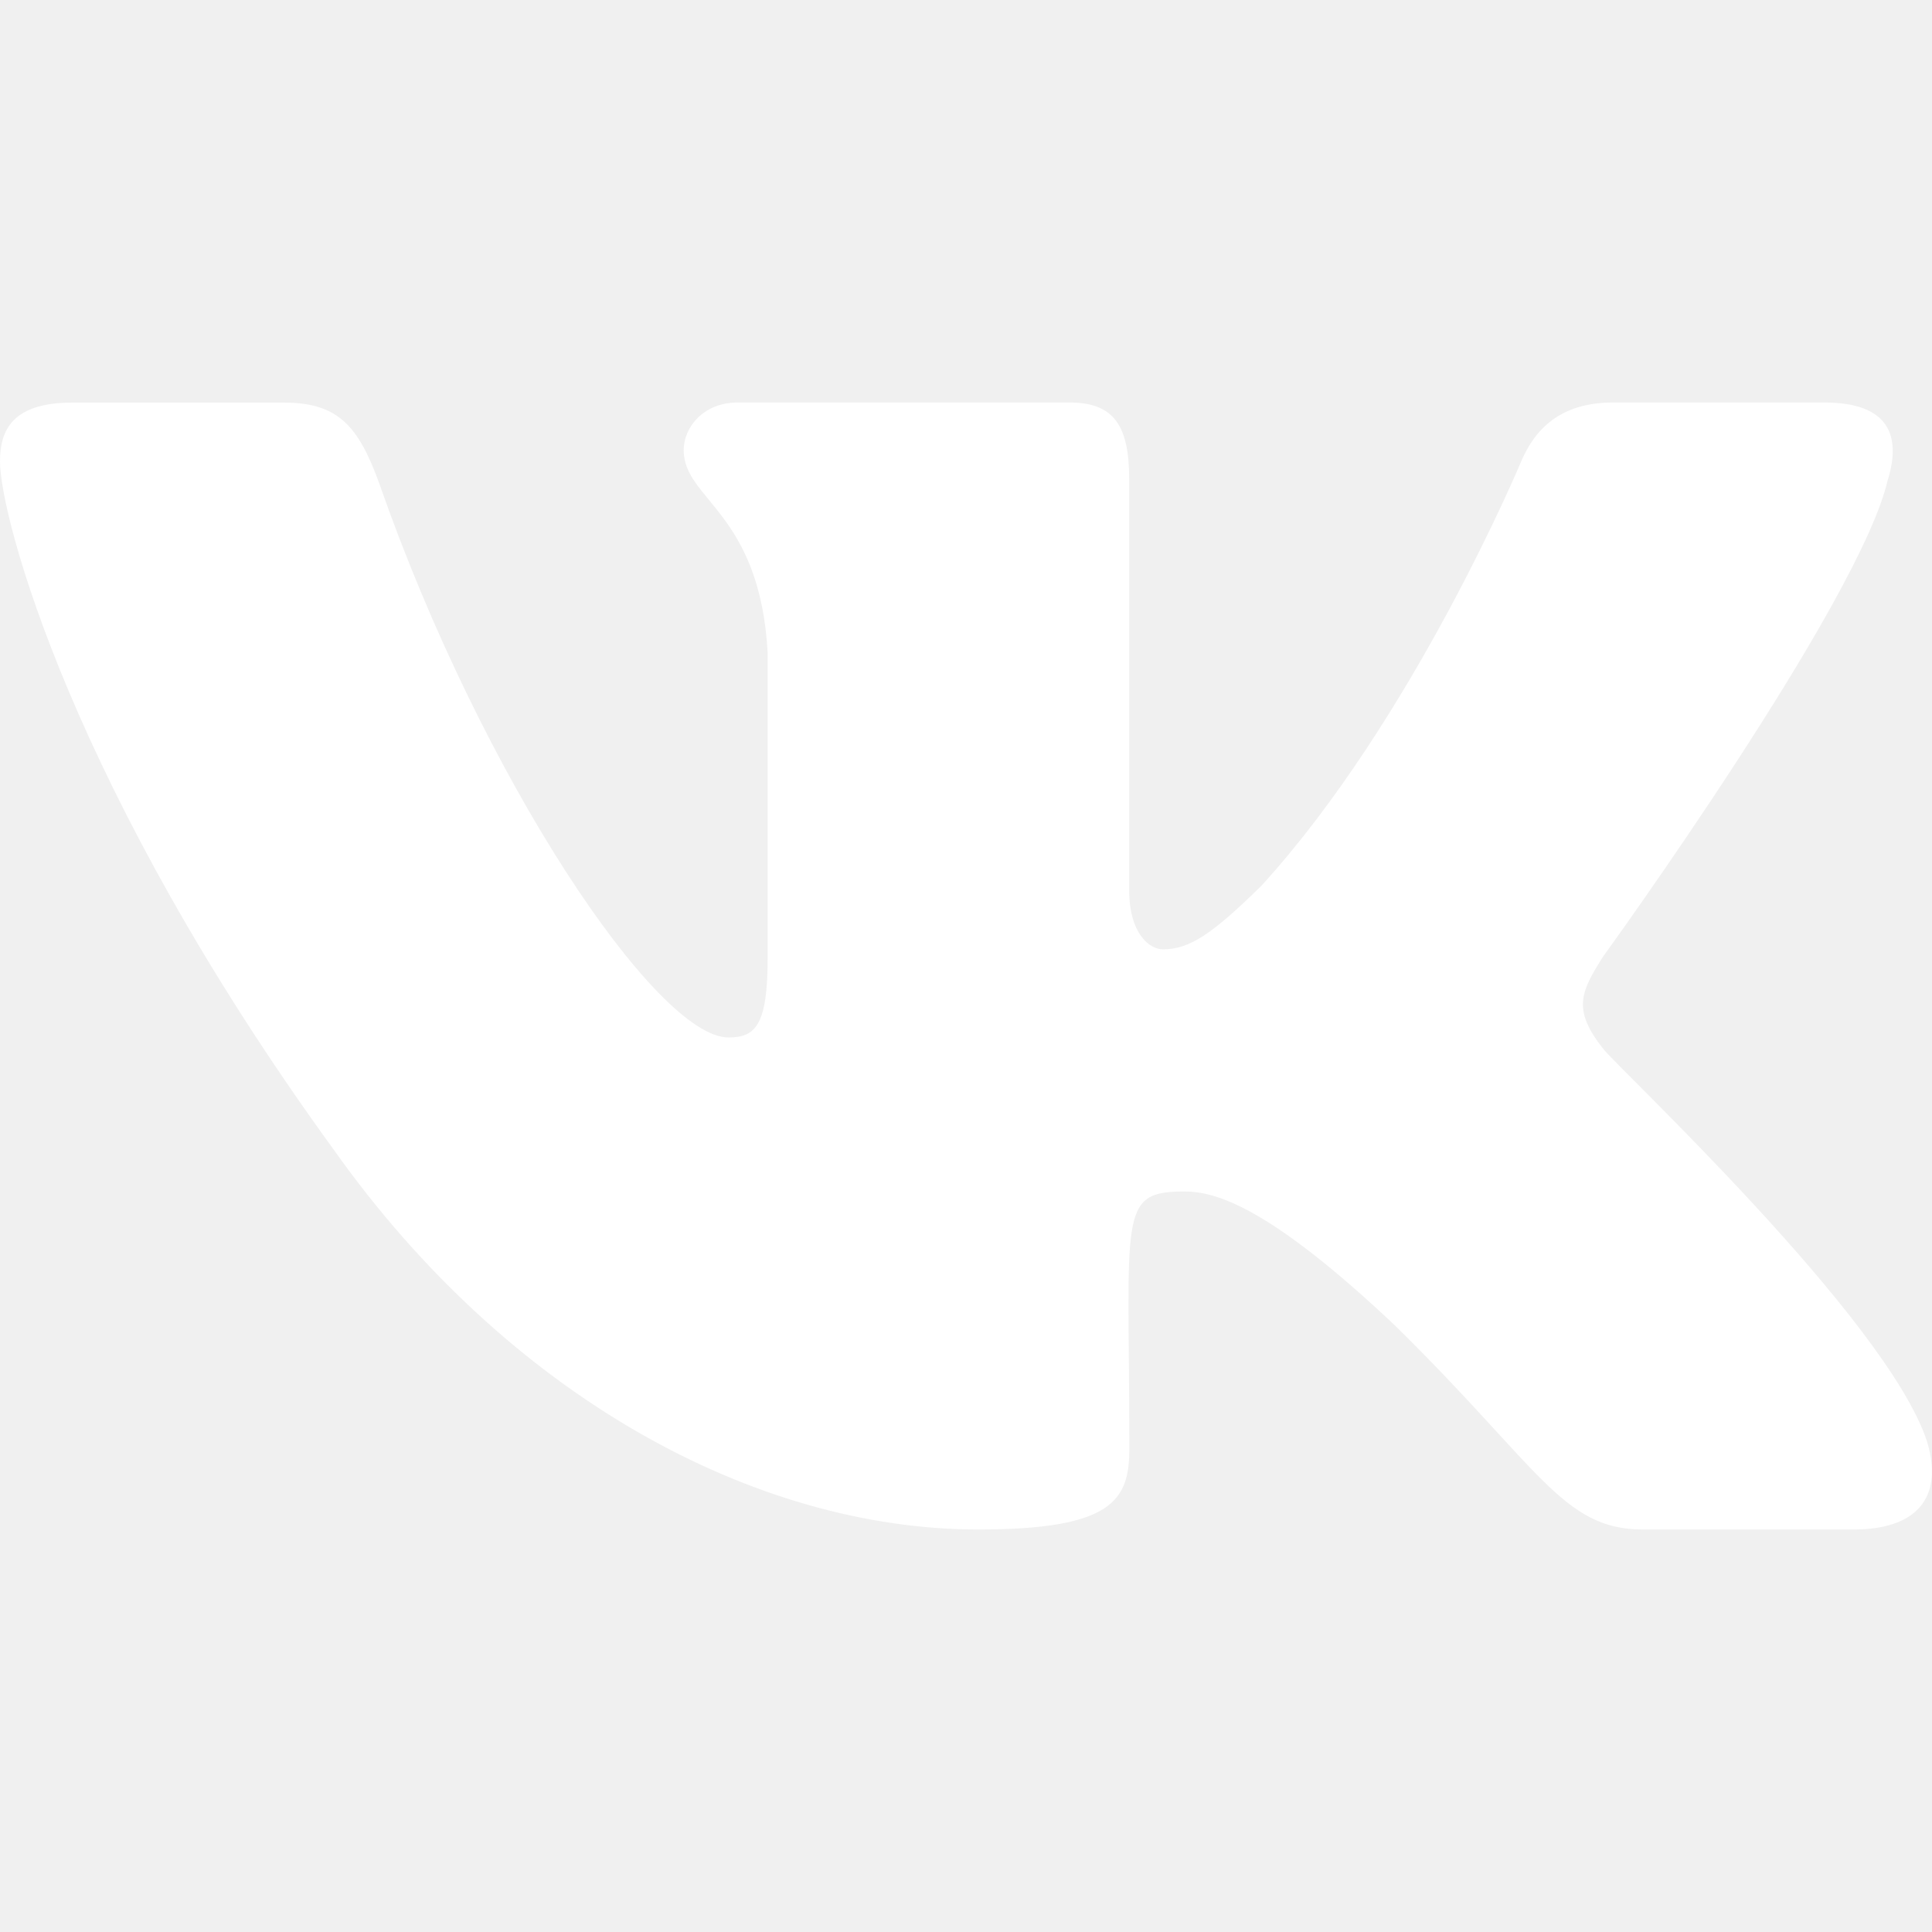
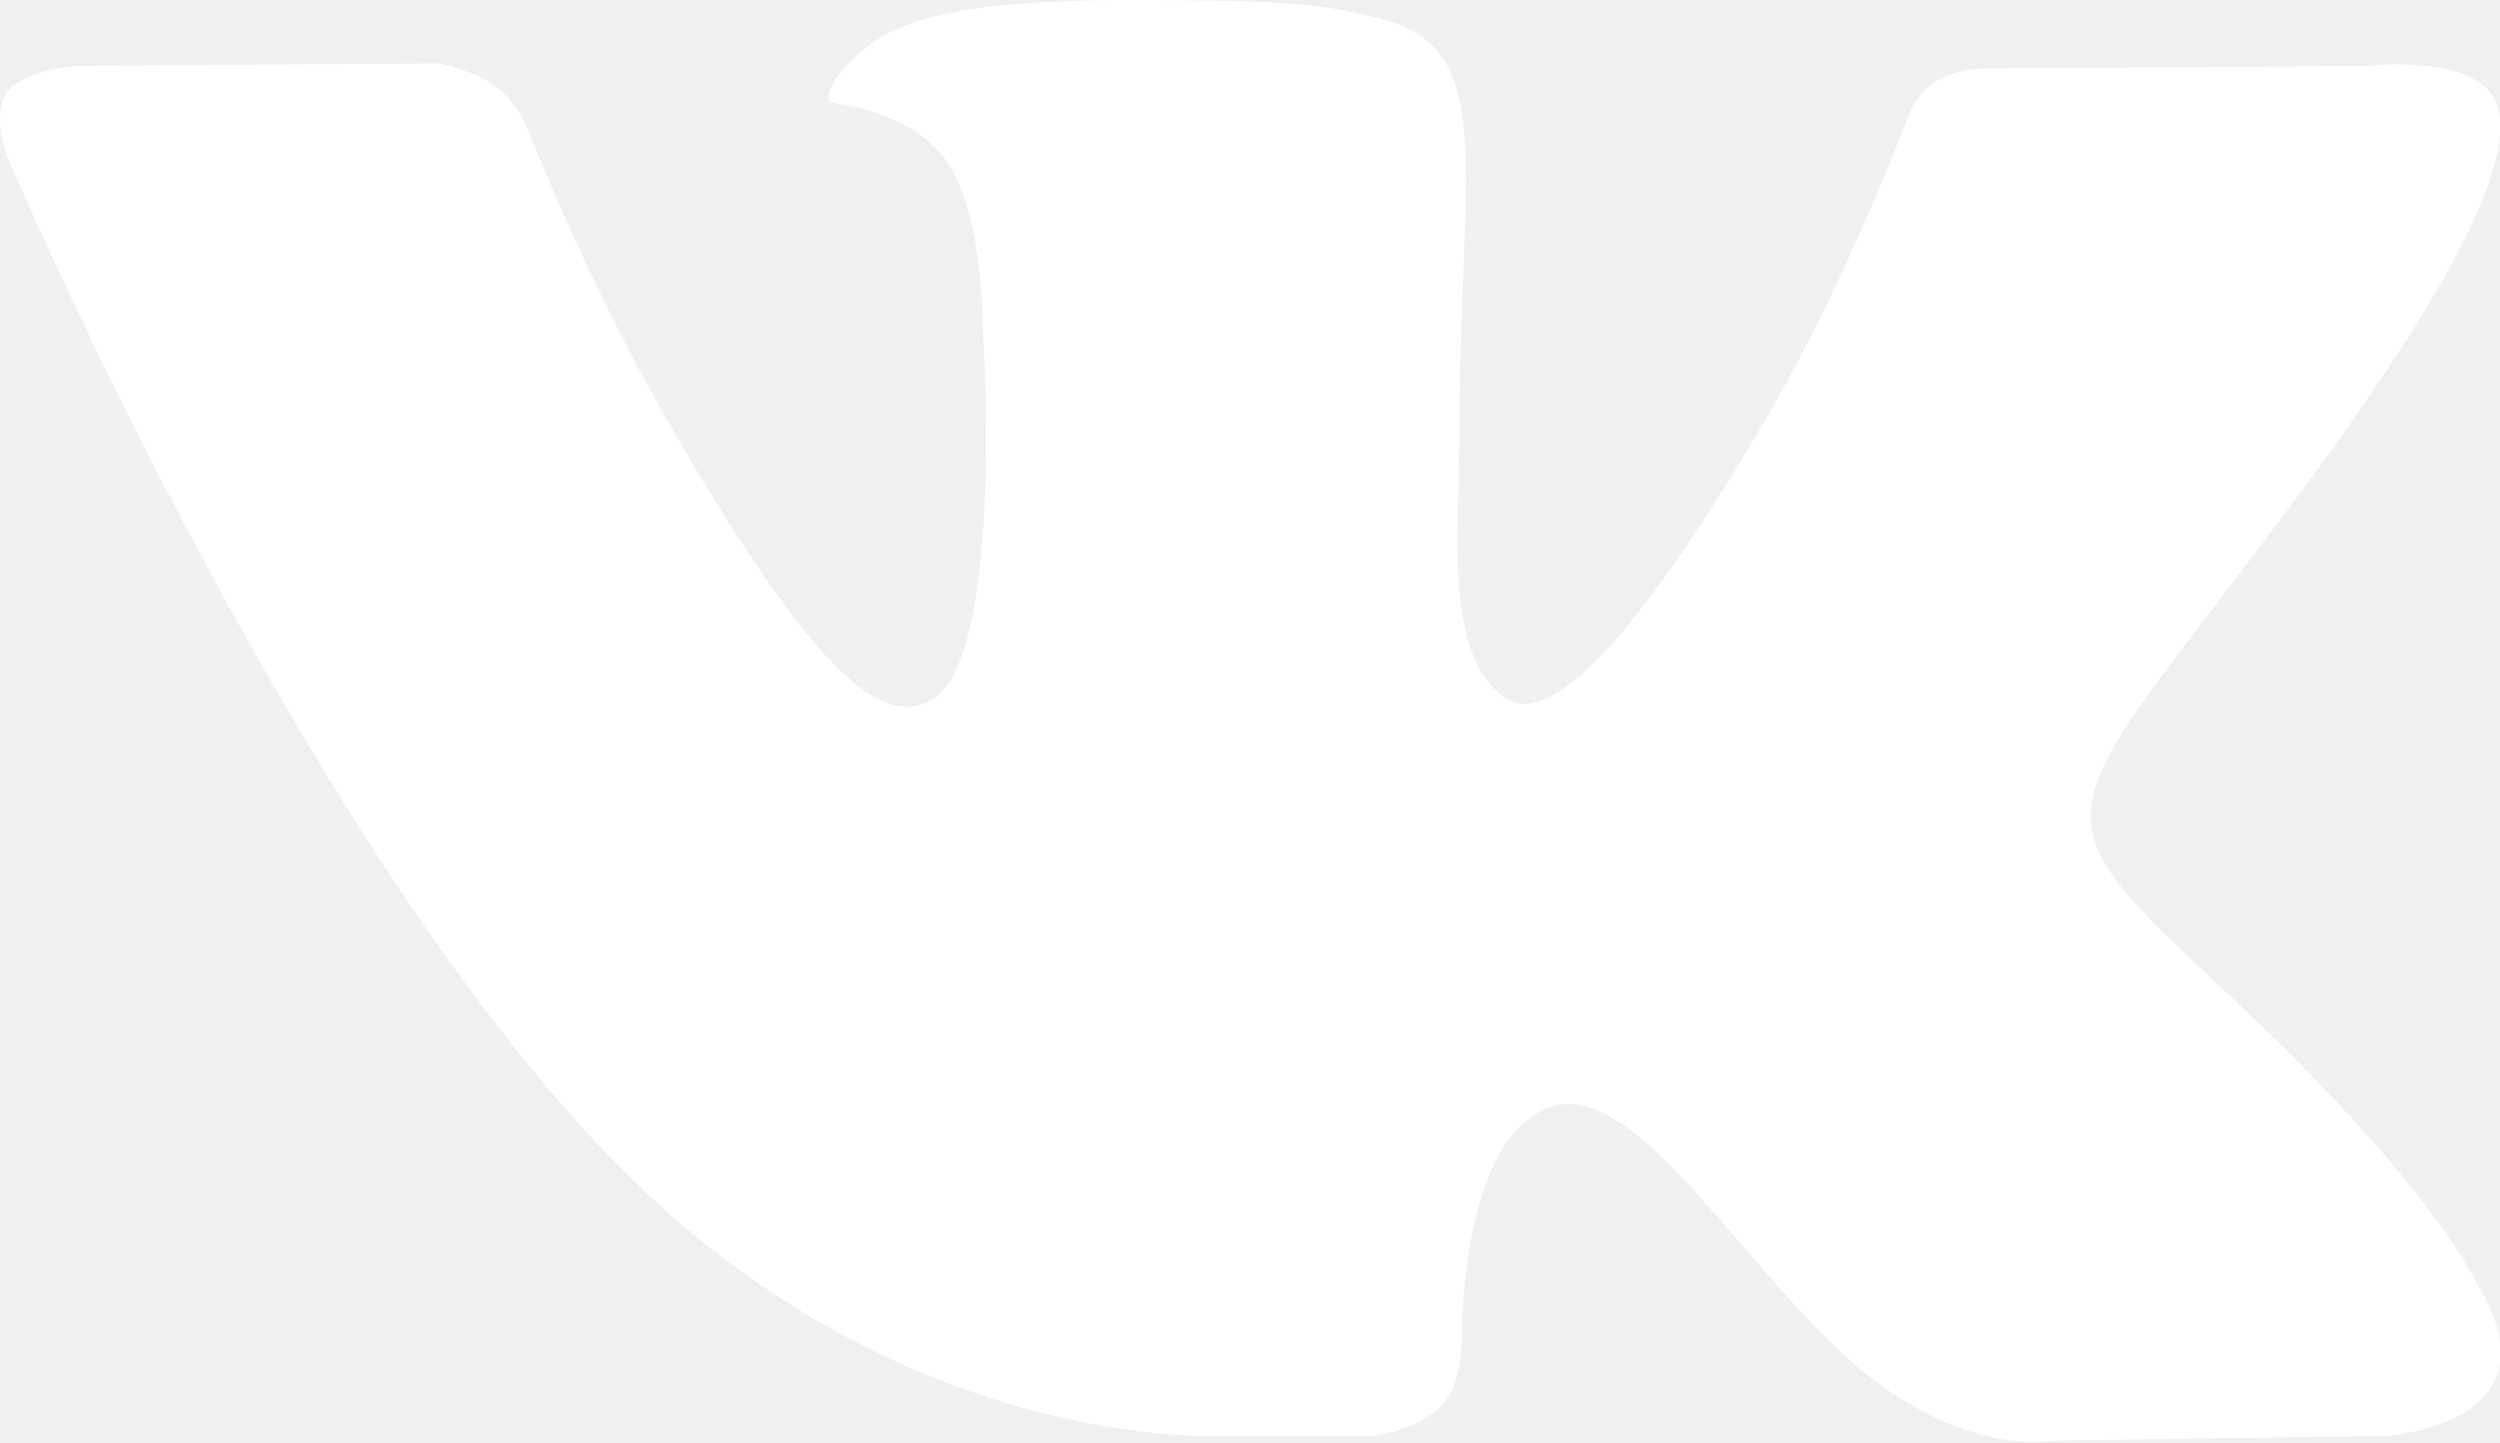
- <svg xmlns="http://www.w3.org/2000/svg" id="Bold" enable-background="new 0 0 24 24" height="512px" viewBox="0 0 24 24" width="512px">
-   <g>
-     <path d="m19.915 13.028c-.388-.49-.277-.708 0-1.146.005-.005 3.208-4.431 3.538-5.932l.002-.001c.164-.547 0-.949-.793-.949h-2.624c-.668 0-.976.345-1.141.731 0 0-1.336 3.198-3.226 5.271-.61.599-.892.791-1.225.791-.164 0-.419-.192-.419-.739v-5.105c0-.656-.187-.949-.74-.949h-4.126c-.419 0-.668.306-.668.591 0 .622.945.765 1.043 2.515v3.797c0 .832-.151.985-.486.985-.892 0-3.057-3.211-4.34-6.886-.259-.713-.512-1.001-1.185-1.001h-2.625c-.749 0-.9.345-.9.731 0 .682.892 4.073 4.148 8.553 2.17 3.058 5.226 4.715 8.006 4.715 1.671 0 1.875-.368 1.875-1.001 0-2.922-.151-3.198.686-3.198.388 0 1.056.192 2.616 1.667 1.783 1.749 2.076 2.532 3.074 2.532h2.624c.748 0 1.127-.368.909-1.094-.499-1.527-3.871-4.668-4.023-4.878z" data-original="#000000" class="active-path" data-old_color="#000000" fill="#FFFFFF" />
-   </g>
+ <svg xmlns="http://www.w3.org/2000/svg" version="1.1" id="Layer_1" x="0px" y="0px" width="26px" height="15px" viewBox="0 0 26 15" enable-background="new 0 0 26 15" xml:space="preserve">
+   <path fill="#FFFFFF" d="M16.138,11.51c0.956-0.309,2.18,2.04,3.483,2.939c0.978,0.681,1.727,0.534,1.727,0.534l3.473-0.05  c0,0,1.815-0.112,0.957-1.554c-0.071-0.12-0.503-1.069-2.585-3.022c-2.177-2.043-1.882-1.712,0.739-5.244  c1.597-2.153,2.236-3.468,2.036-4.028c-0.192-0.539-1.365-0.399-1.365-0.399L20.69,0.713c-0.381,0.001-0.704,0.119-0.851,0.515  c-0.003,0.004-0.621,1.666-1.445,3.079c-1.741,2.989-2.436,3.148-2.724,2.961c-0.661-0.433-0.494-1.737-0.494-2.664  c0-2.897,0.432-4.105-0.846-4.417c-0.427-0.104-0.739-0.172-1.828-0.182c-1.392-0.021-2.574,0-3.244,0.329  c-0.445,0.223-0.786,0.712-0.579,0.74c0.26,0.035,0.843,0.16,1.155,0.586c0.401,0.552,0.389,1.789,0.389,1.789  s0.229,3.411-0.54,3.834c-0.528,0.29-1.25-0.302-2.803-3.016C6.087,2.879,5.488,1.345,5.488,1.345S5.372,1.06,5.162,0.904  C4.912,0.719,4.562,0.66,4.562,0.66L0.848,0.684c0,0-0.558,0.016-0.763,0.262C-0.097,1.164,0.07,1.614,0.07,1.614  s2.909,6.881,6.203,10.347c3.02,3.182,6.452,2.971,6.452,2.971h1.555c0,0,0.469-0.054,0.709-0.312  c0.224-0.24,0.214-0.691,0.214-0.691S15.172,11.82,16.138,11.51z" />
</svg>
